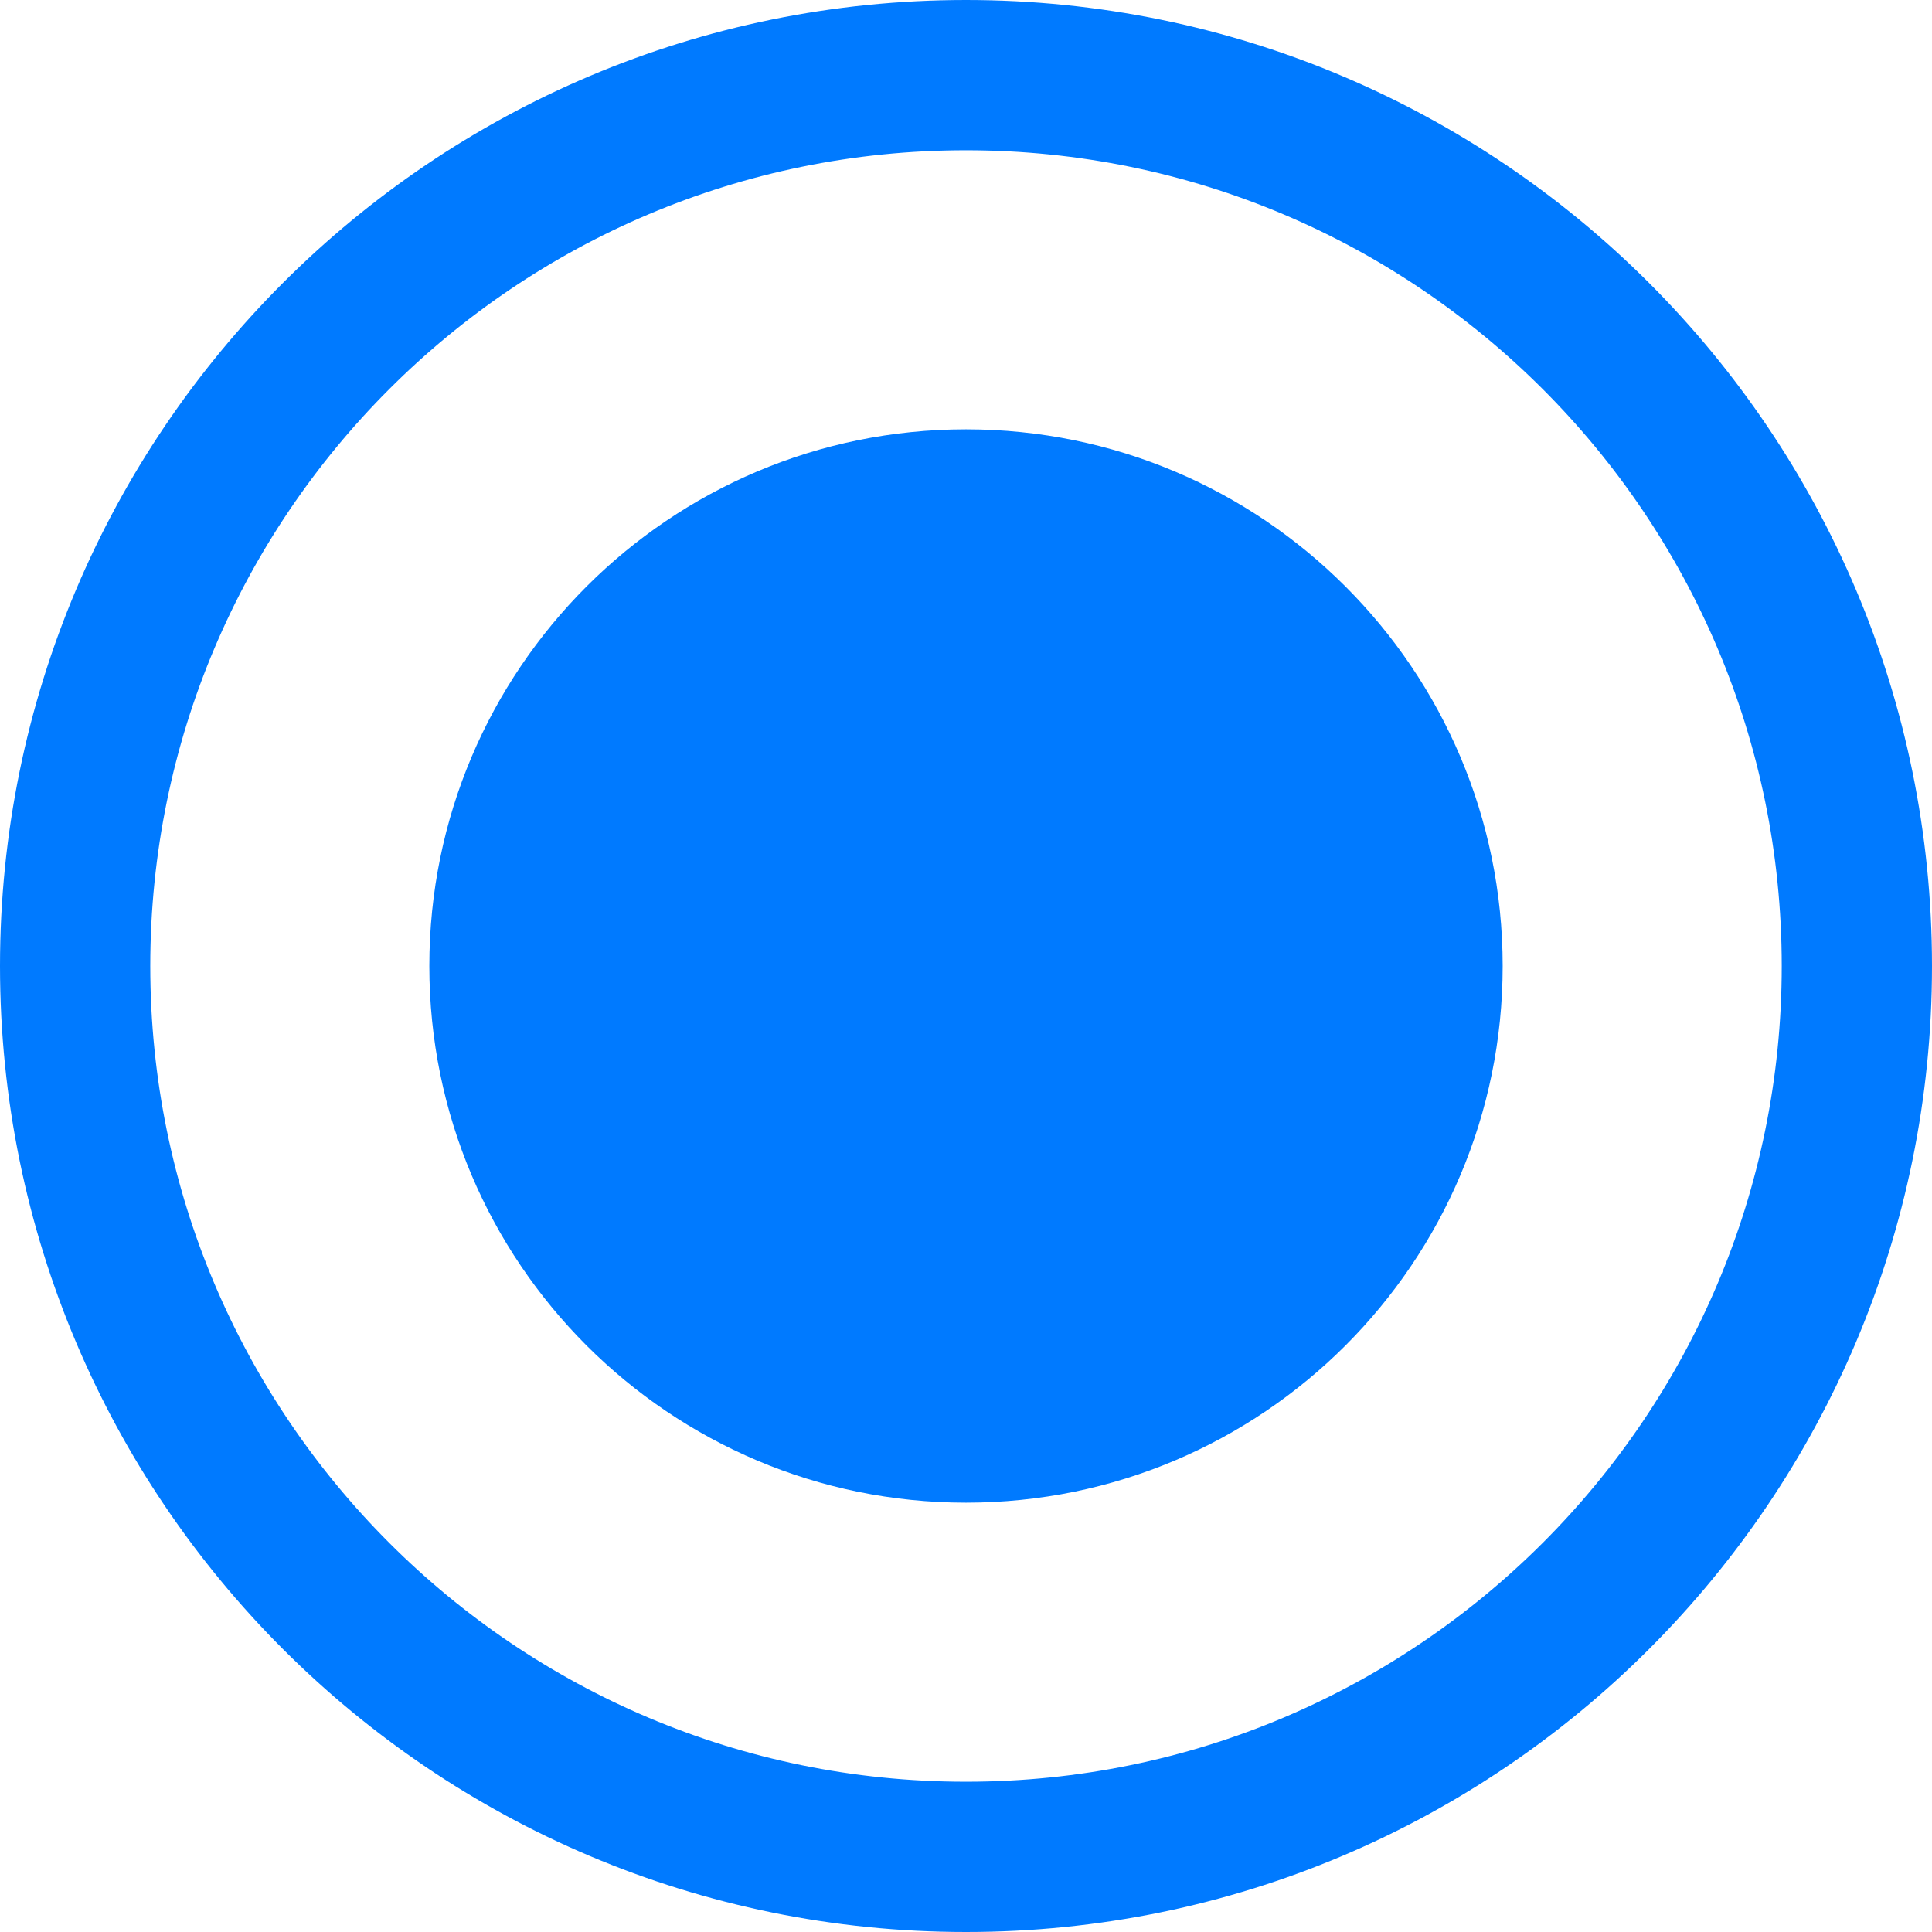
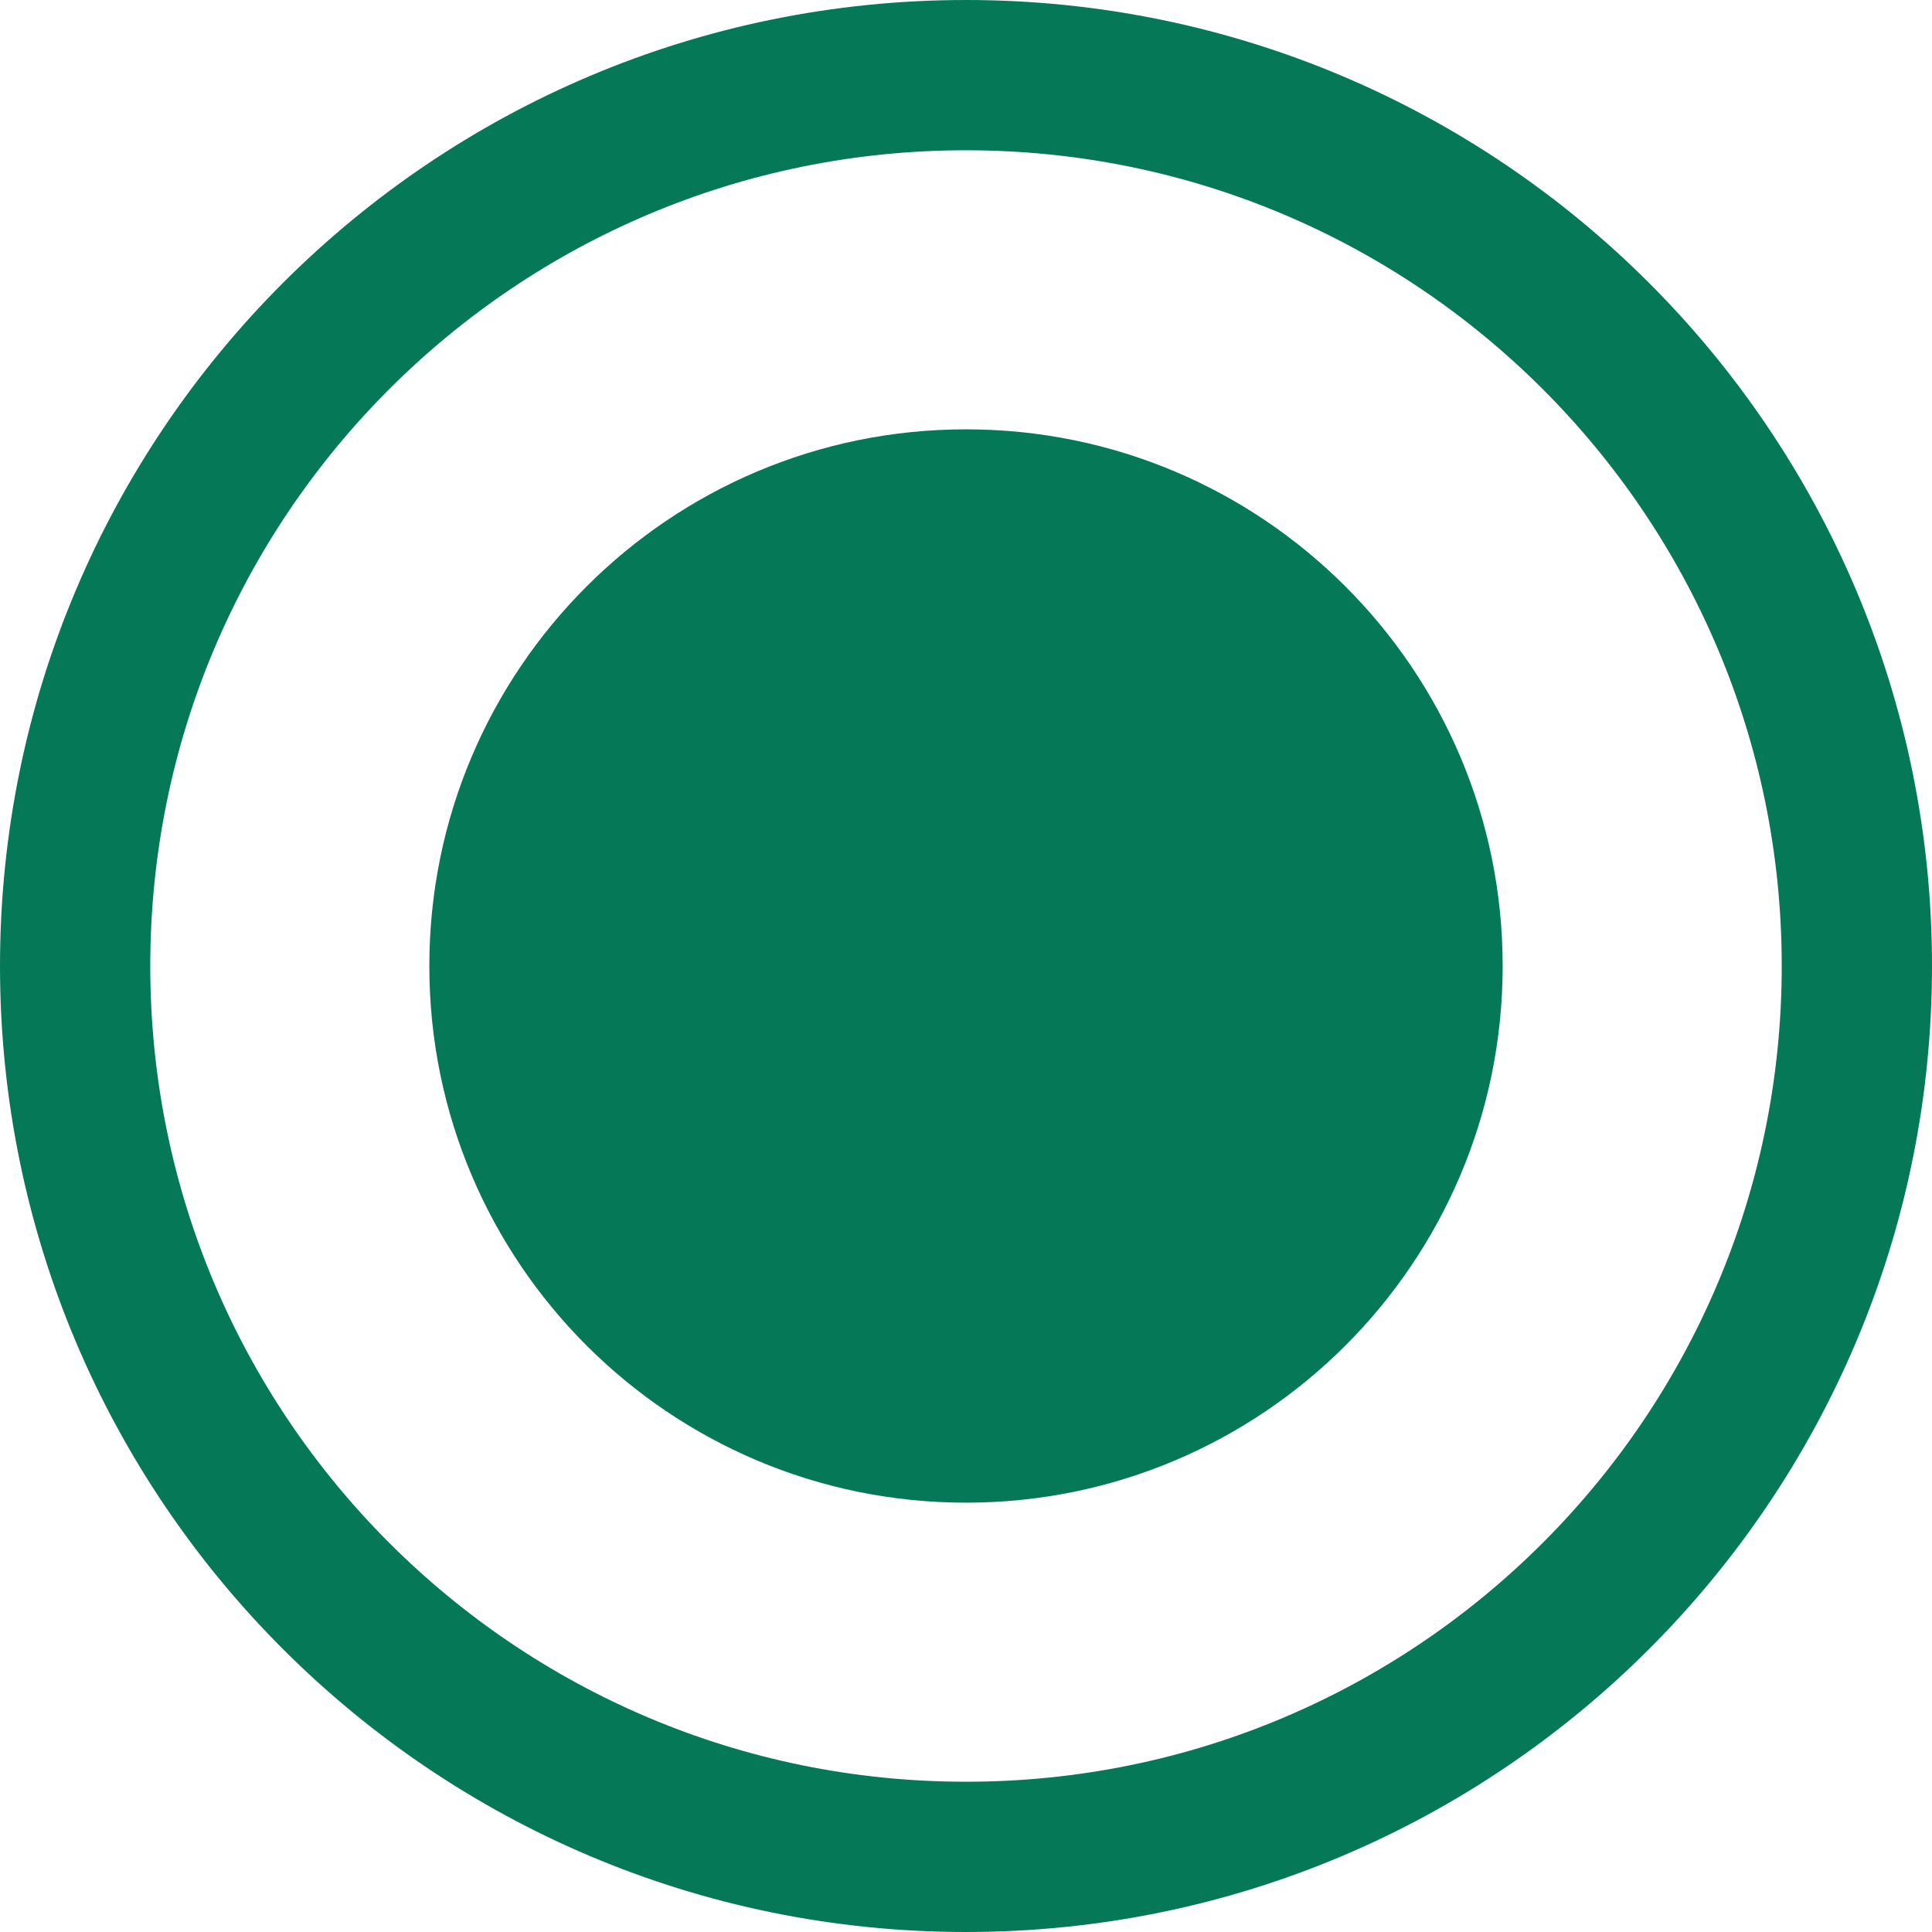
<svg xmlns="http://www.w3.org/2000/svg" width="18" height="18" viewBox="0 0 18 18" fill="none">
-   <rect x="0.7" y="0.7" width="16.6" height="16.6" rx="8.3" stroke="#007AFF" stroke-width="1.4" />
-   <rect x="4" y="4" width="10" height="10" rx="5" fill="#007AFF" />
+   <rect x="0.7" y="0.7" width="16.6" height="16.6" rx="8.3" stroke="#047857" stroke-width="1.4" />
+   <rect x="4" y="4" width="10" height="10" rx="5" fill="#047857" />
</svg>
